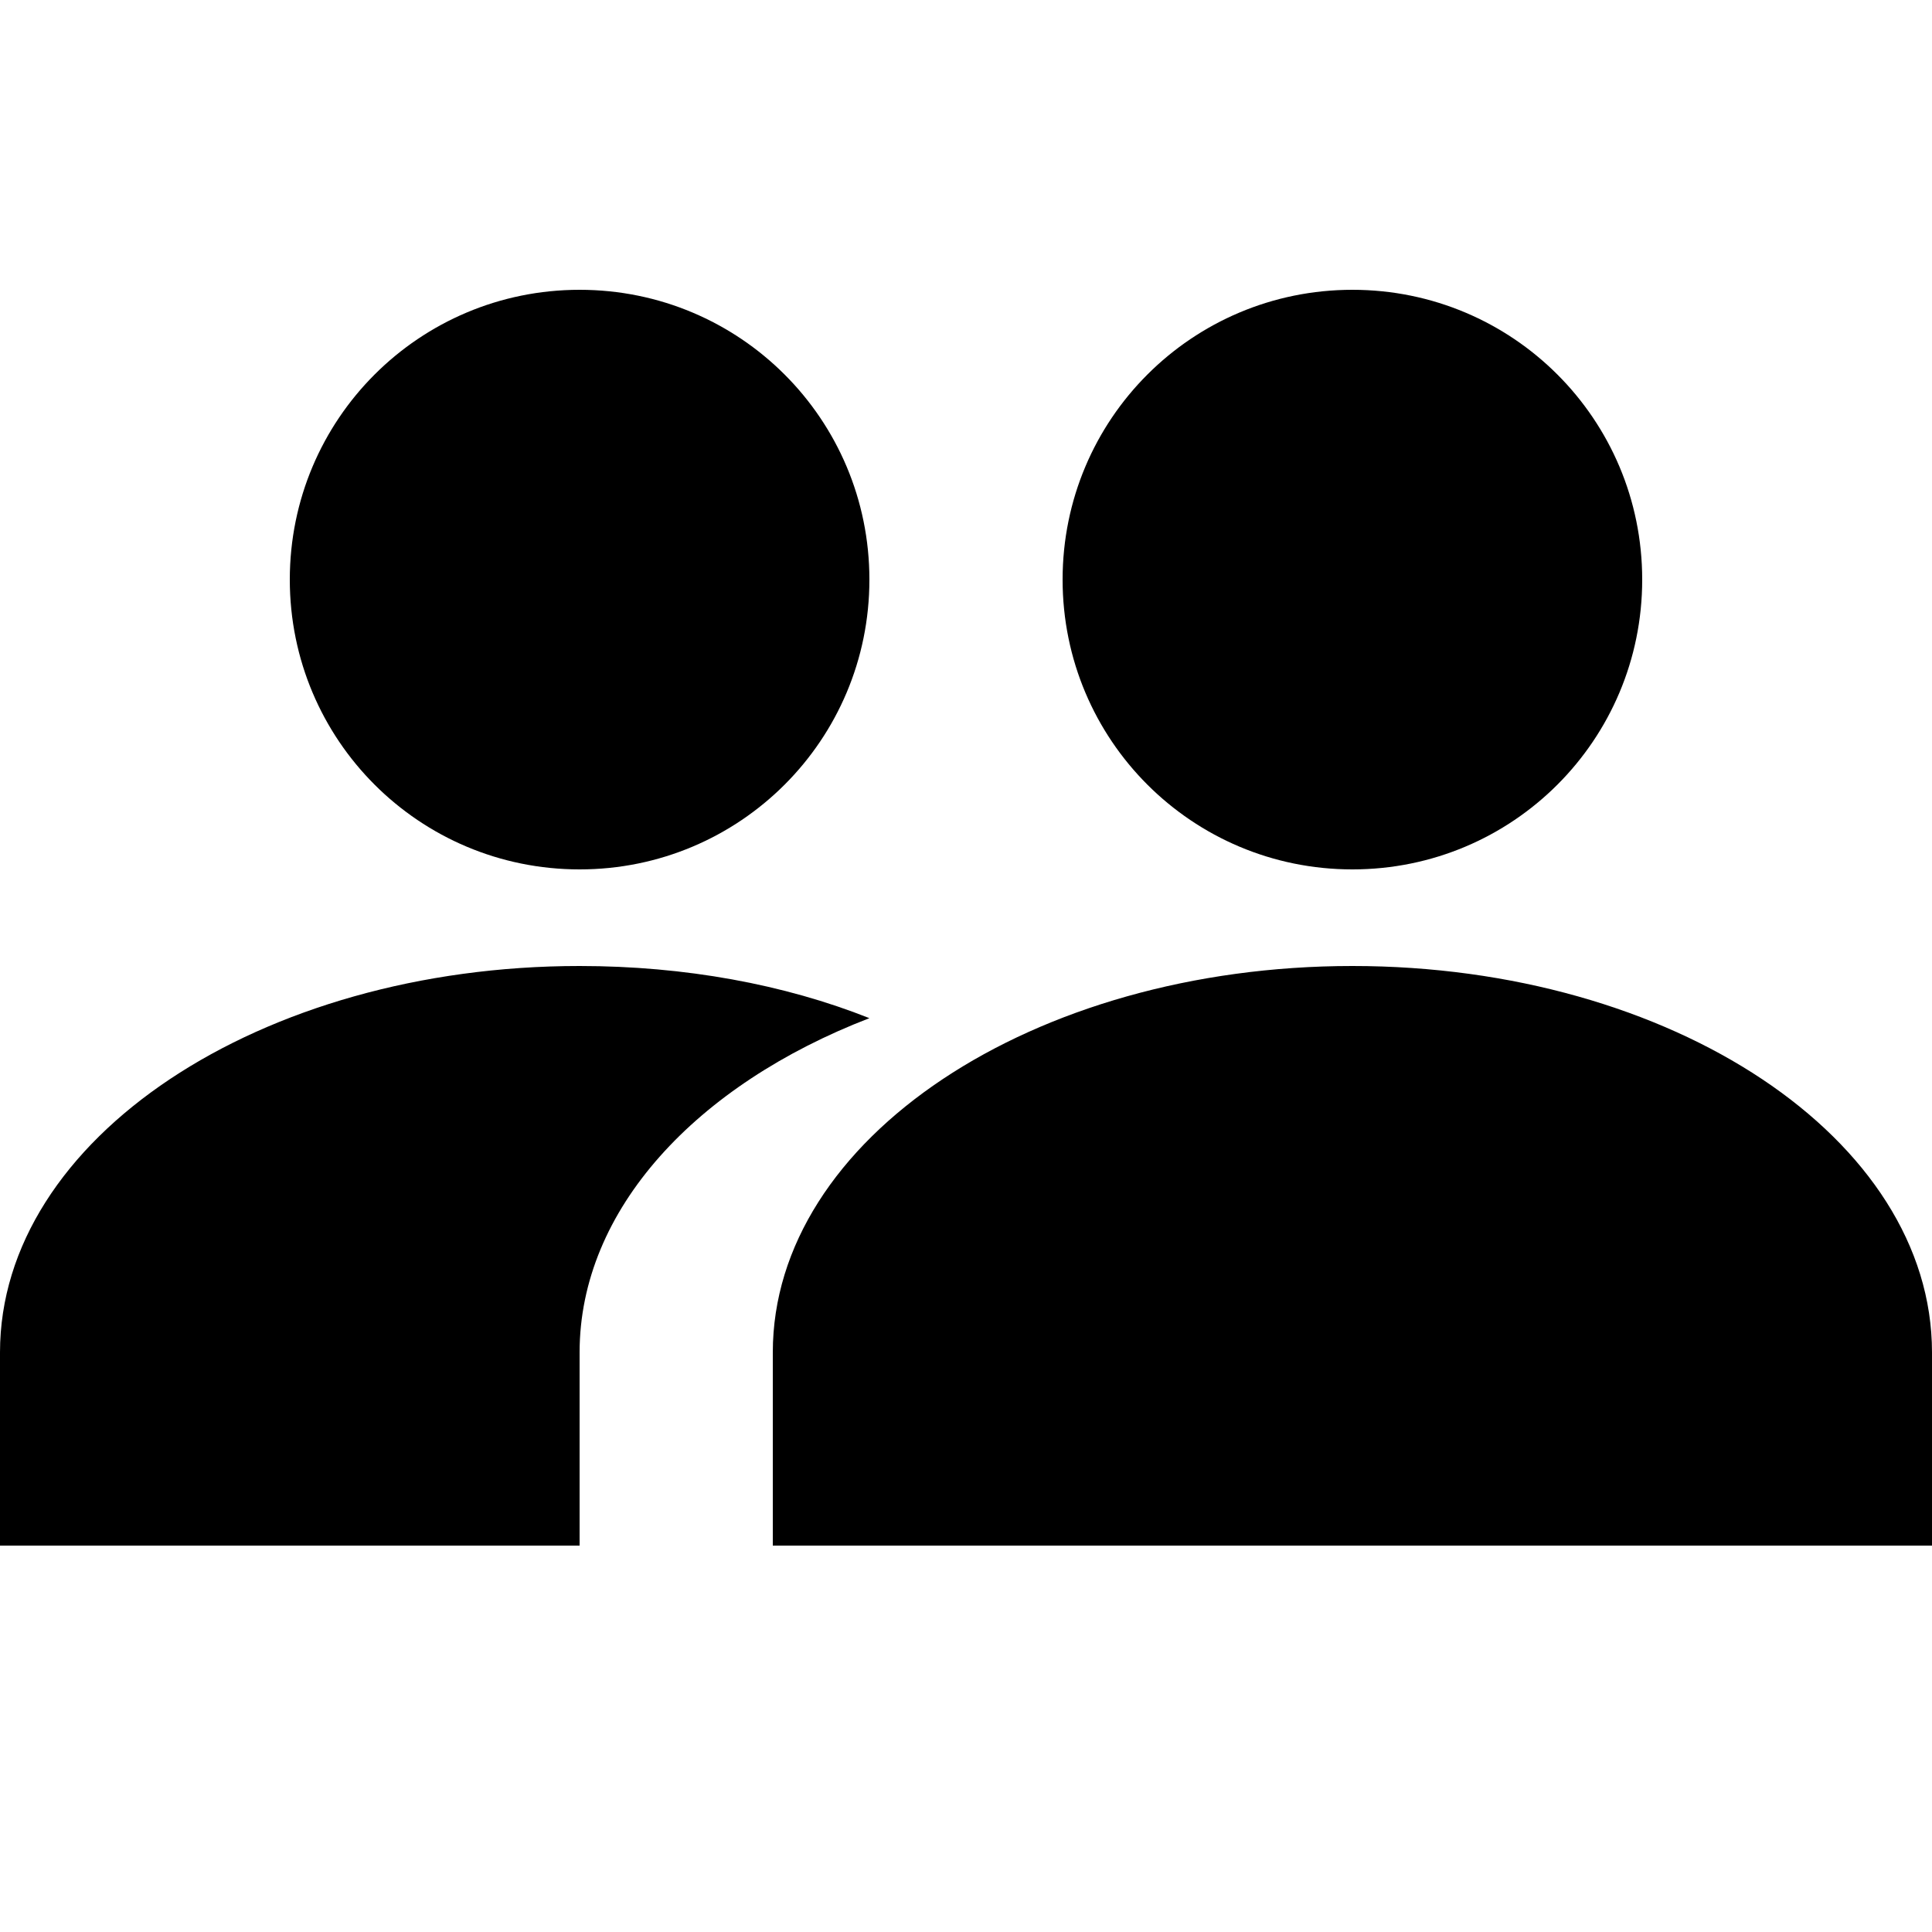
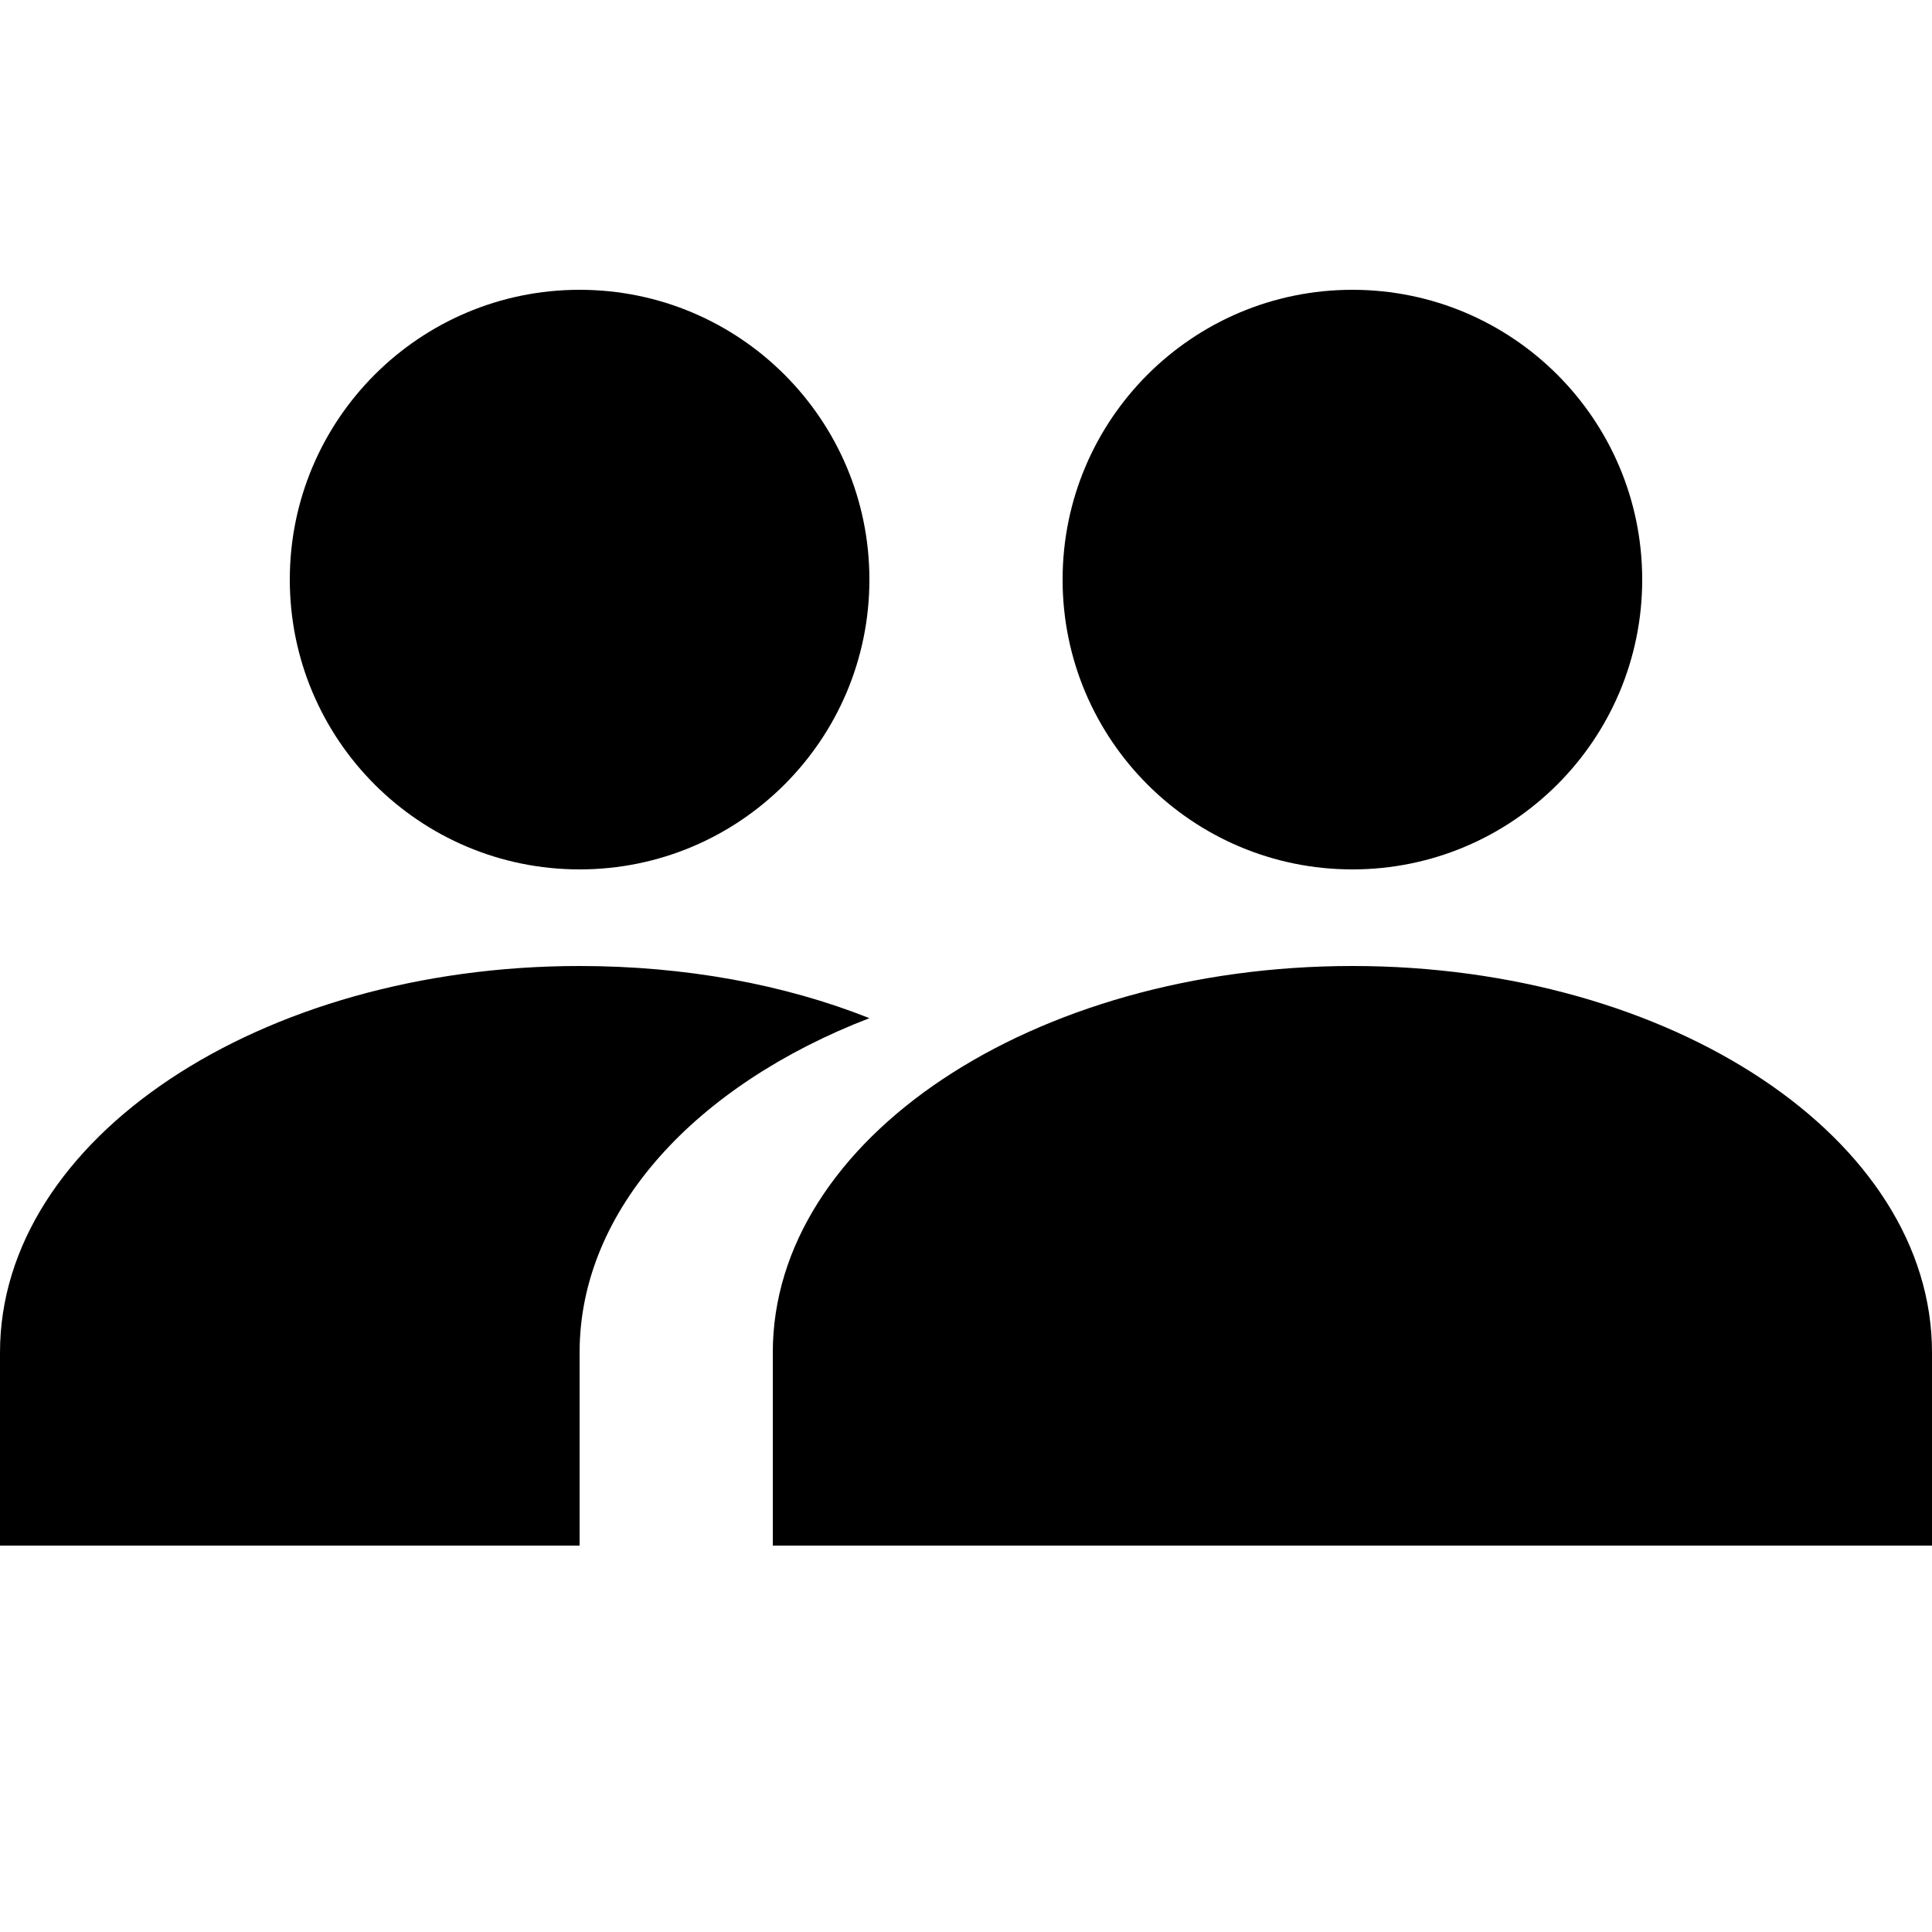
<svg xmlns="http://www.w3.org/2000/svg" width="20" height="20" viewBox="0 0 20 20">
  <g fill="#000">
-     <path d="M6 3C4.34 3 3 4.34 3 6s1.34 3 3 3 3-1.34 3-3-1.34-3-3-3zm8 0c-1.66 0-3 1.34-3 3s1.34 3 3 3 3-1.34 3-3-1.34-3-3-3zm-8 7c-3.31 0-6 1.79-6 4v2h6v-2c0-1.48 1.21-2.77 3-3.46-.88-.35-1.91-.54-3-.54zm8 0c-3.31 0-6 1.79-6 4v2h12v-2c0-2.21-2.69-4-6-4z" />
+     <circle cx="6" cy="6" r="3" />
+     <circle cx="14" cy="6" r="3" />
+     <path d="M6 10c-3.31 0-6 1.79-6 4v2h6v-2c0-1.48 1.21-2.77 3-3.46-.88-.35-1.91-.54-3-.54zm8 0c-3.31 0-6 1.79-6 4v2h12v-2c0-2.21-2.69-4-6-4z" />
  </g>
</svg>
